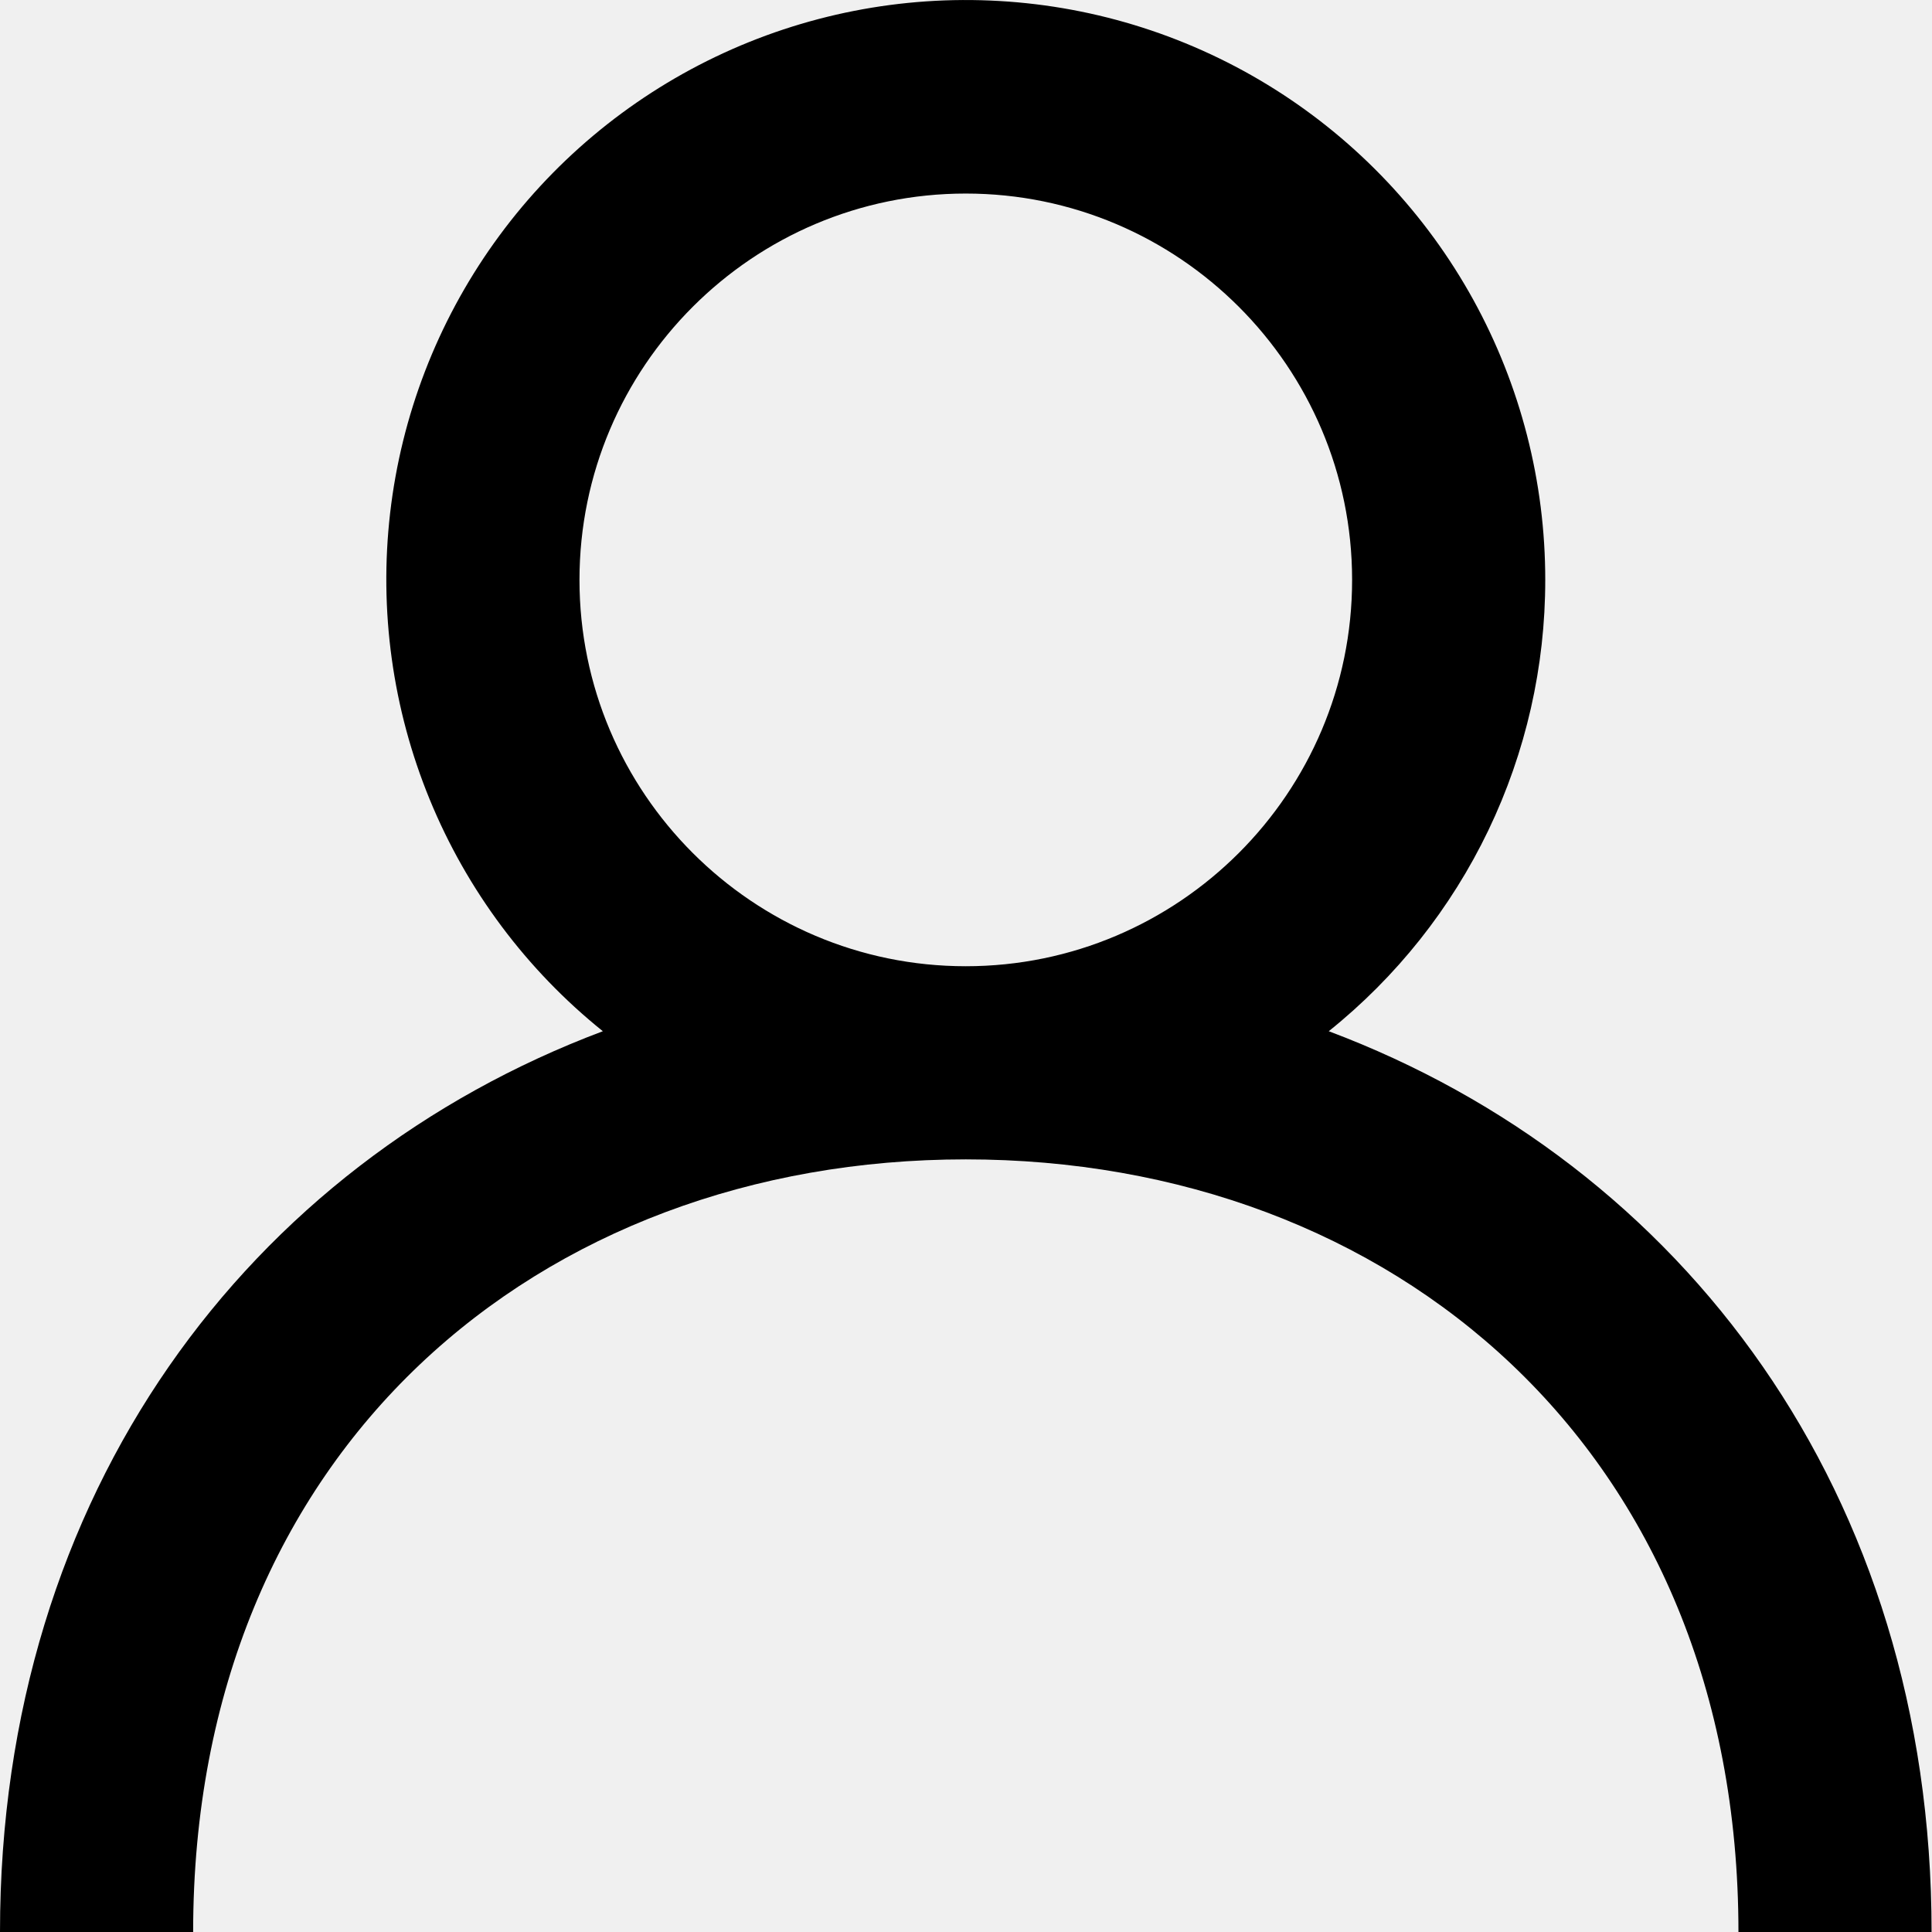
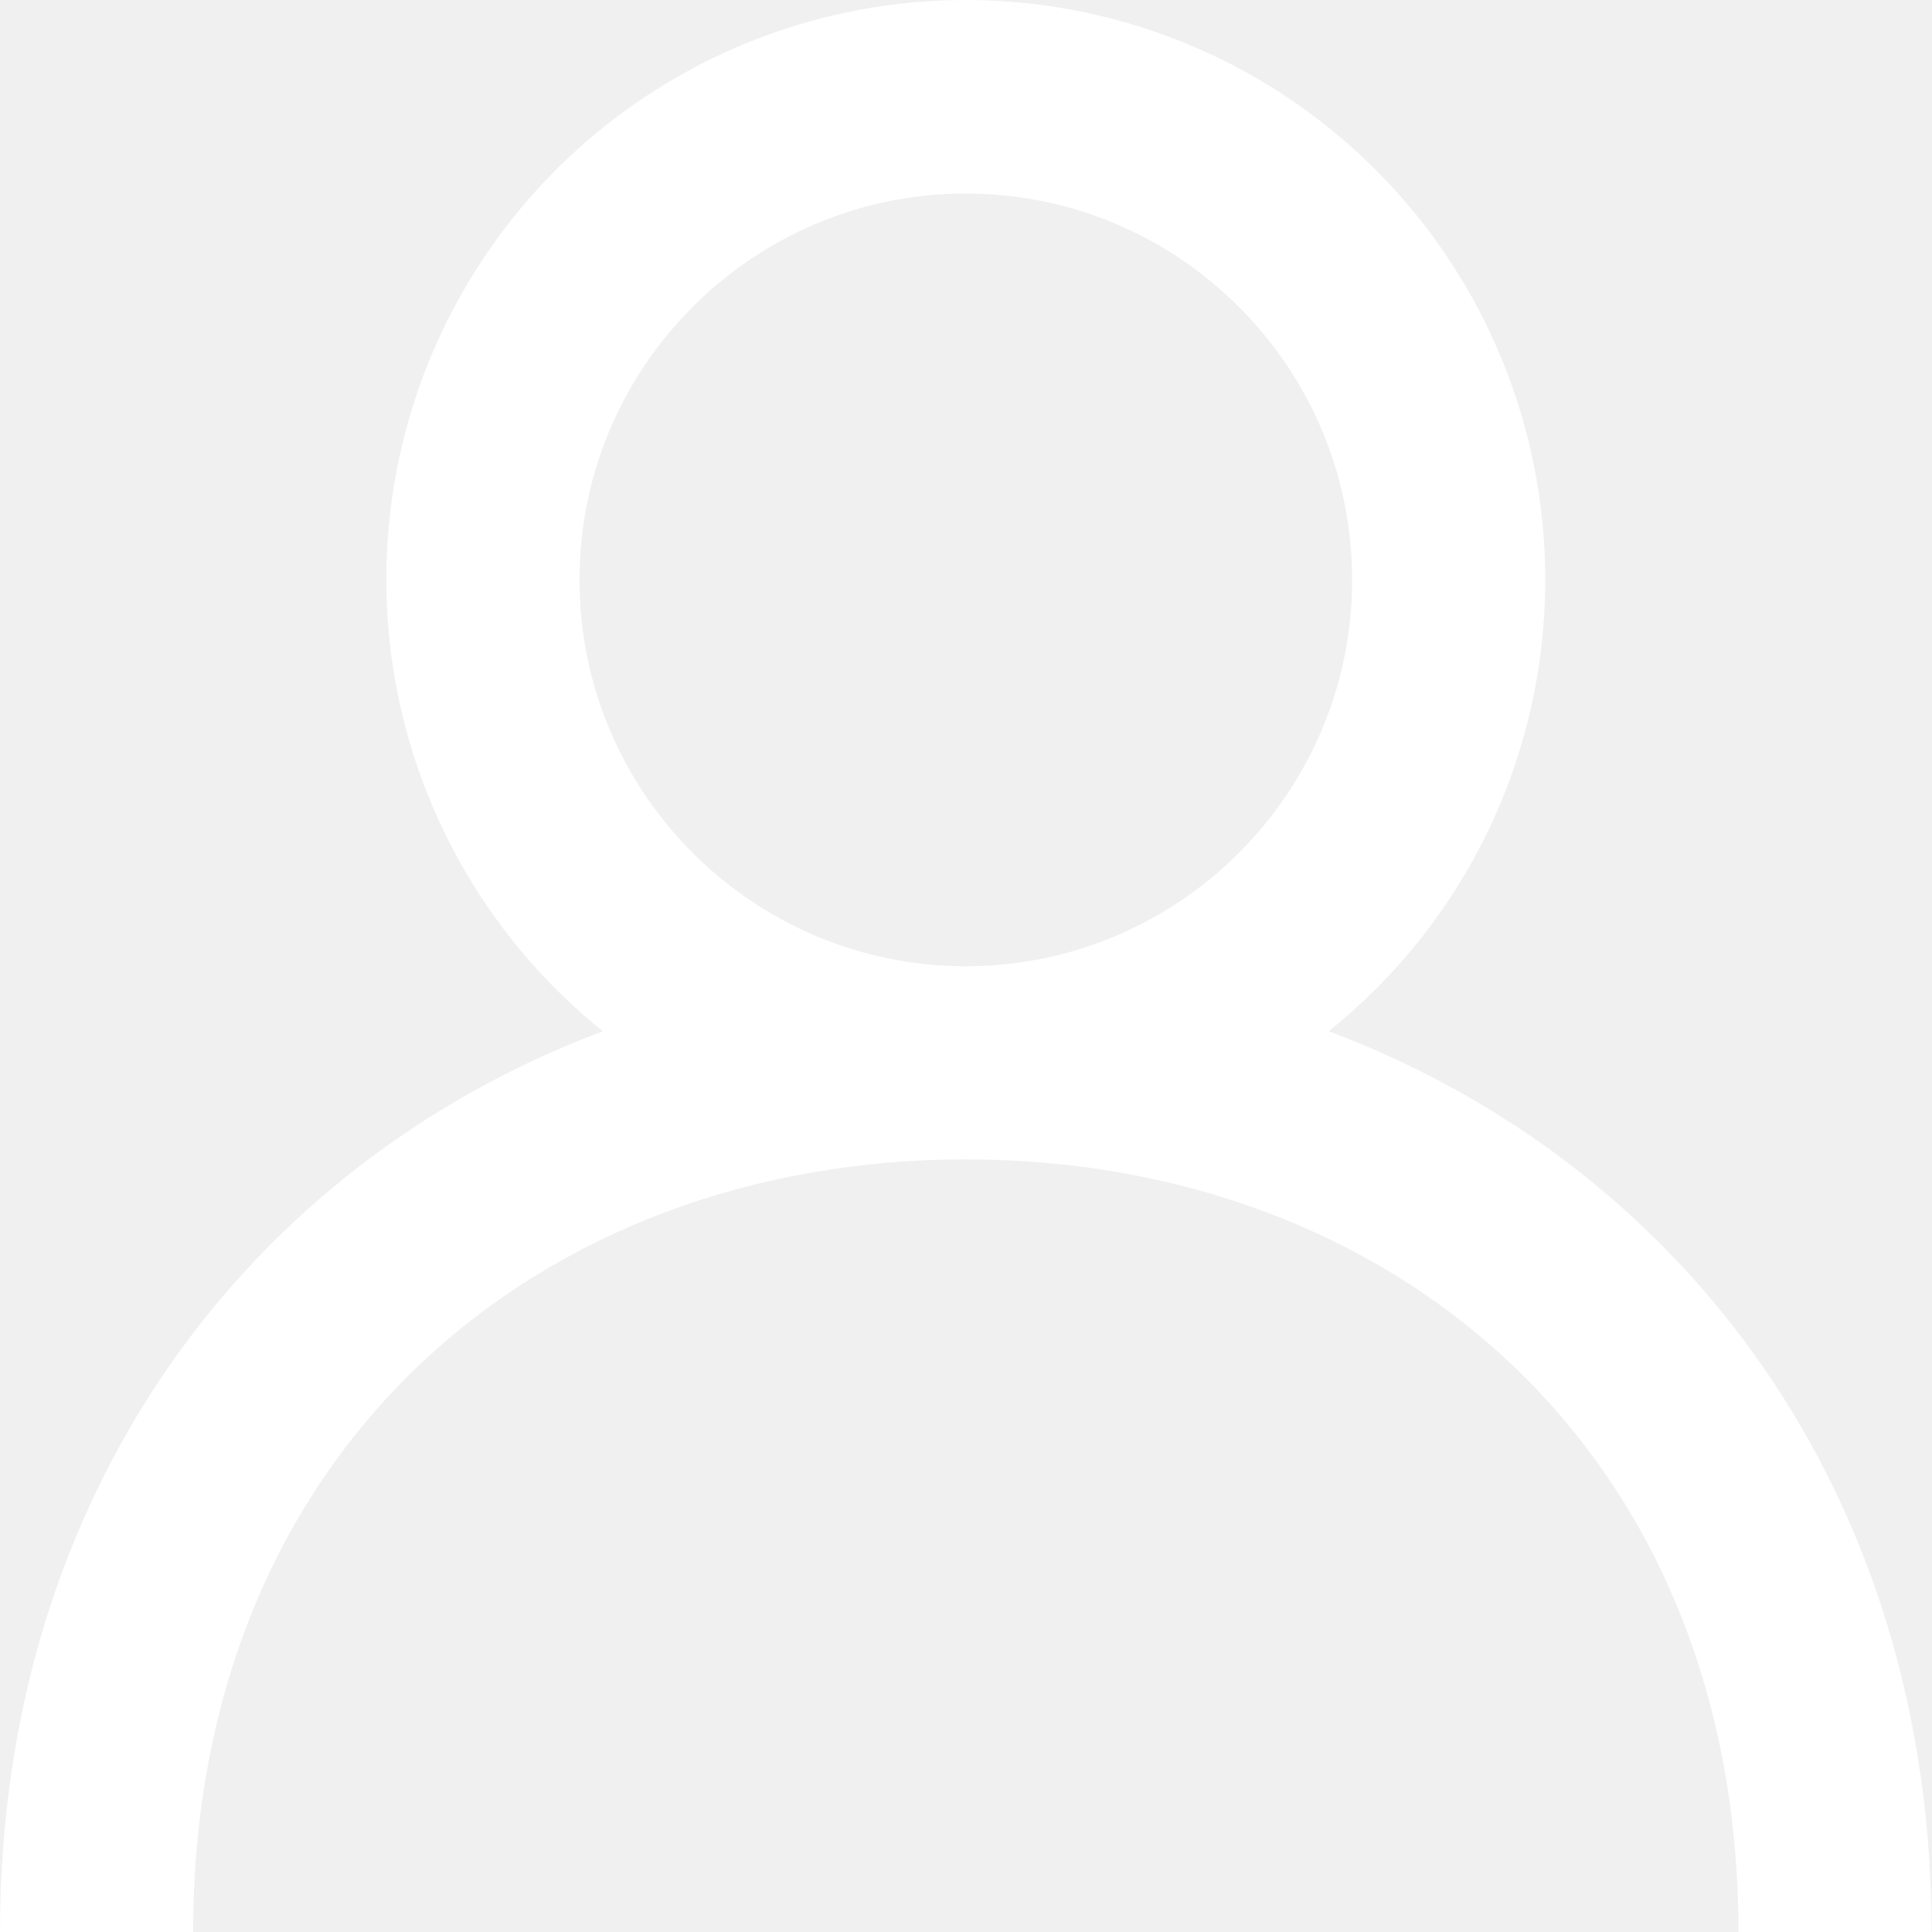
<svg xmlns="http://www.w3.org/2000/svg" width="33" height="33" viewBox="0 0 33 33" fill="none">
-   <path fill-rule="evenodd" clip-rule="evenodd" d="M16.496 16.504C12.857 16.504 9.898 13.544 9.898 9.905C9.898 6.266 12.857 3.306 16.496 3.306C20.136 3.306 23.095 6.266 23.095 9.905C23.095 13.544 20.136 16.504 16.496 16.504ZM22.696 17.614C23.851 16.688 24.783 15.515 25.423 14.181C26.063 12.846 26.395 11.385 26.394 9.905C26.395 8.232 25.972 6.585 25.165 5.12C24.357 3.654 23.19 2.417 21.775 1.525C20.359 0.632 18.74 0.113 17.069 0.017C15.399 -0.08 13.731 0.248 12.221 0.971C10.712 1.694 9.411 2.787 8.439 4.15C7.467 5.512 6.856 7.099 6.664 8.761C6.472 10.423 6.704 12.107 7.34 13.656C7.975 15.204 8.993 16.566 10.297 17.614C4.261 19.882 0 25.486 0 33H3.299C3.299 24.752 9.22 19.803 16.496 19.803C23.773 19.803 29.694 24.752 29.694 33H32.993C32.993 25.486 28.732 19.882 22.696 17.614Z" fill="black" />
+   <path fill-rule="evenodd" clip-rule="evenodd" d="M16.496 16.504C12.857 16.504 9.898 13.544 9.898 9.905C9.898 6.266 12.857 3.306 16.496 3.306C20.136 3.306 23.095 6.266 23.095 9.905C23.095 13.544 20.136 16.504 16.496 16.504ZM22.696 17.614C23.851 16.688 24.783 15.515 25.423 14.181C26.063 12.846 26.395 11.385 26.394 9.905C26.395 8.232 25.972 6.585 25.165 5.12C24.357 3.654 23.19 2.417 21.775 1.525C20.359 0.632 18.74 0.113 17.069 0.017C15.399 -0.08 13.731 0.248 12.221 0.971C10.712 1.694 9.411 2.787 8.439 4.15C7.467 5.512 6.856 7.099 6.664 8.761C6.472 10.423 6.704 12.107 7.34 13.656C7.975 15.204 8.993 16.566 10.297 17.614C4.261 19.882 0 25.486 0 33H3.299C3.299 24.752 9.22 19.803 16.496 19.803C23.773 19.803 29.694 24.752 29.694 33H32.993C32.993 25.486 28.732 19.882 22.696 17.614Z" fill="white" />
</svg>
